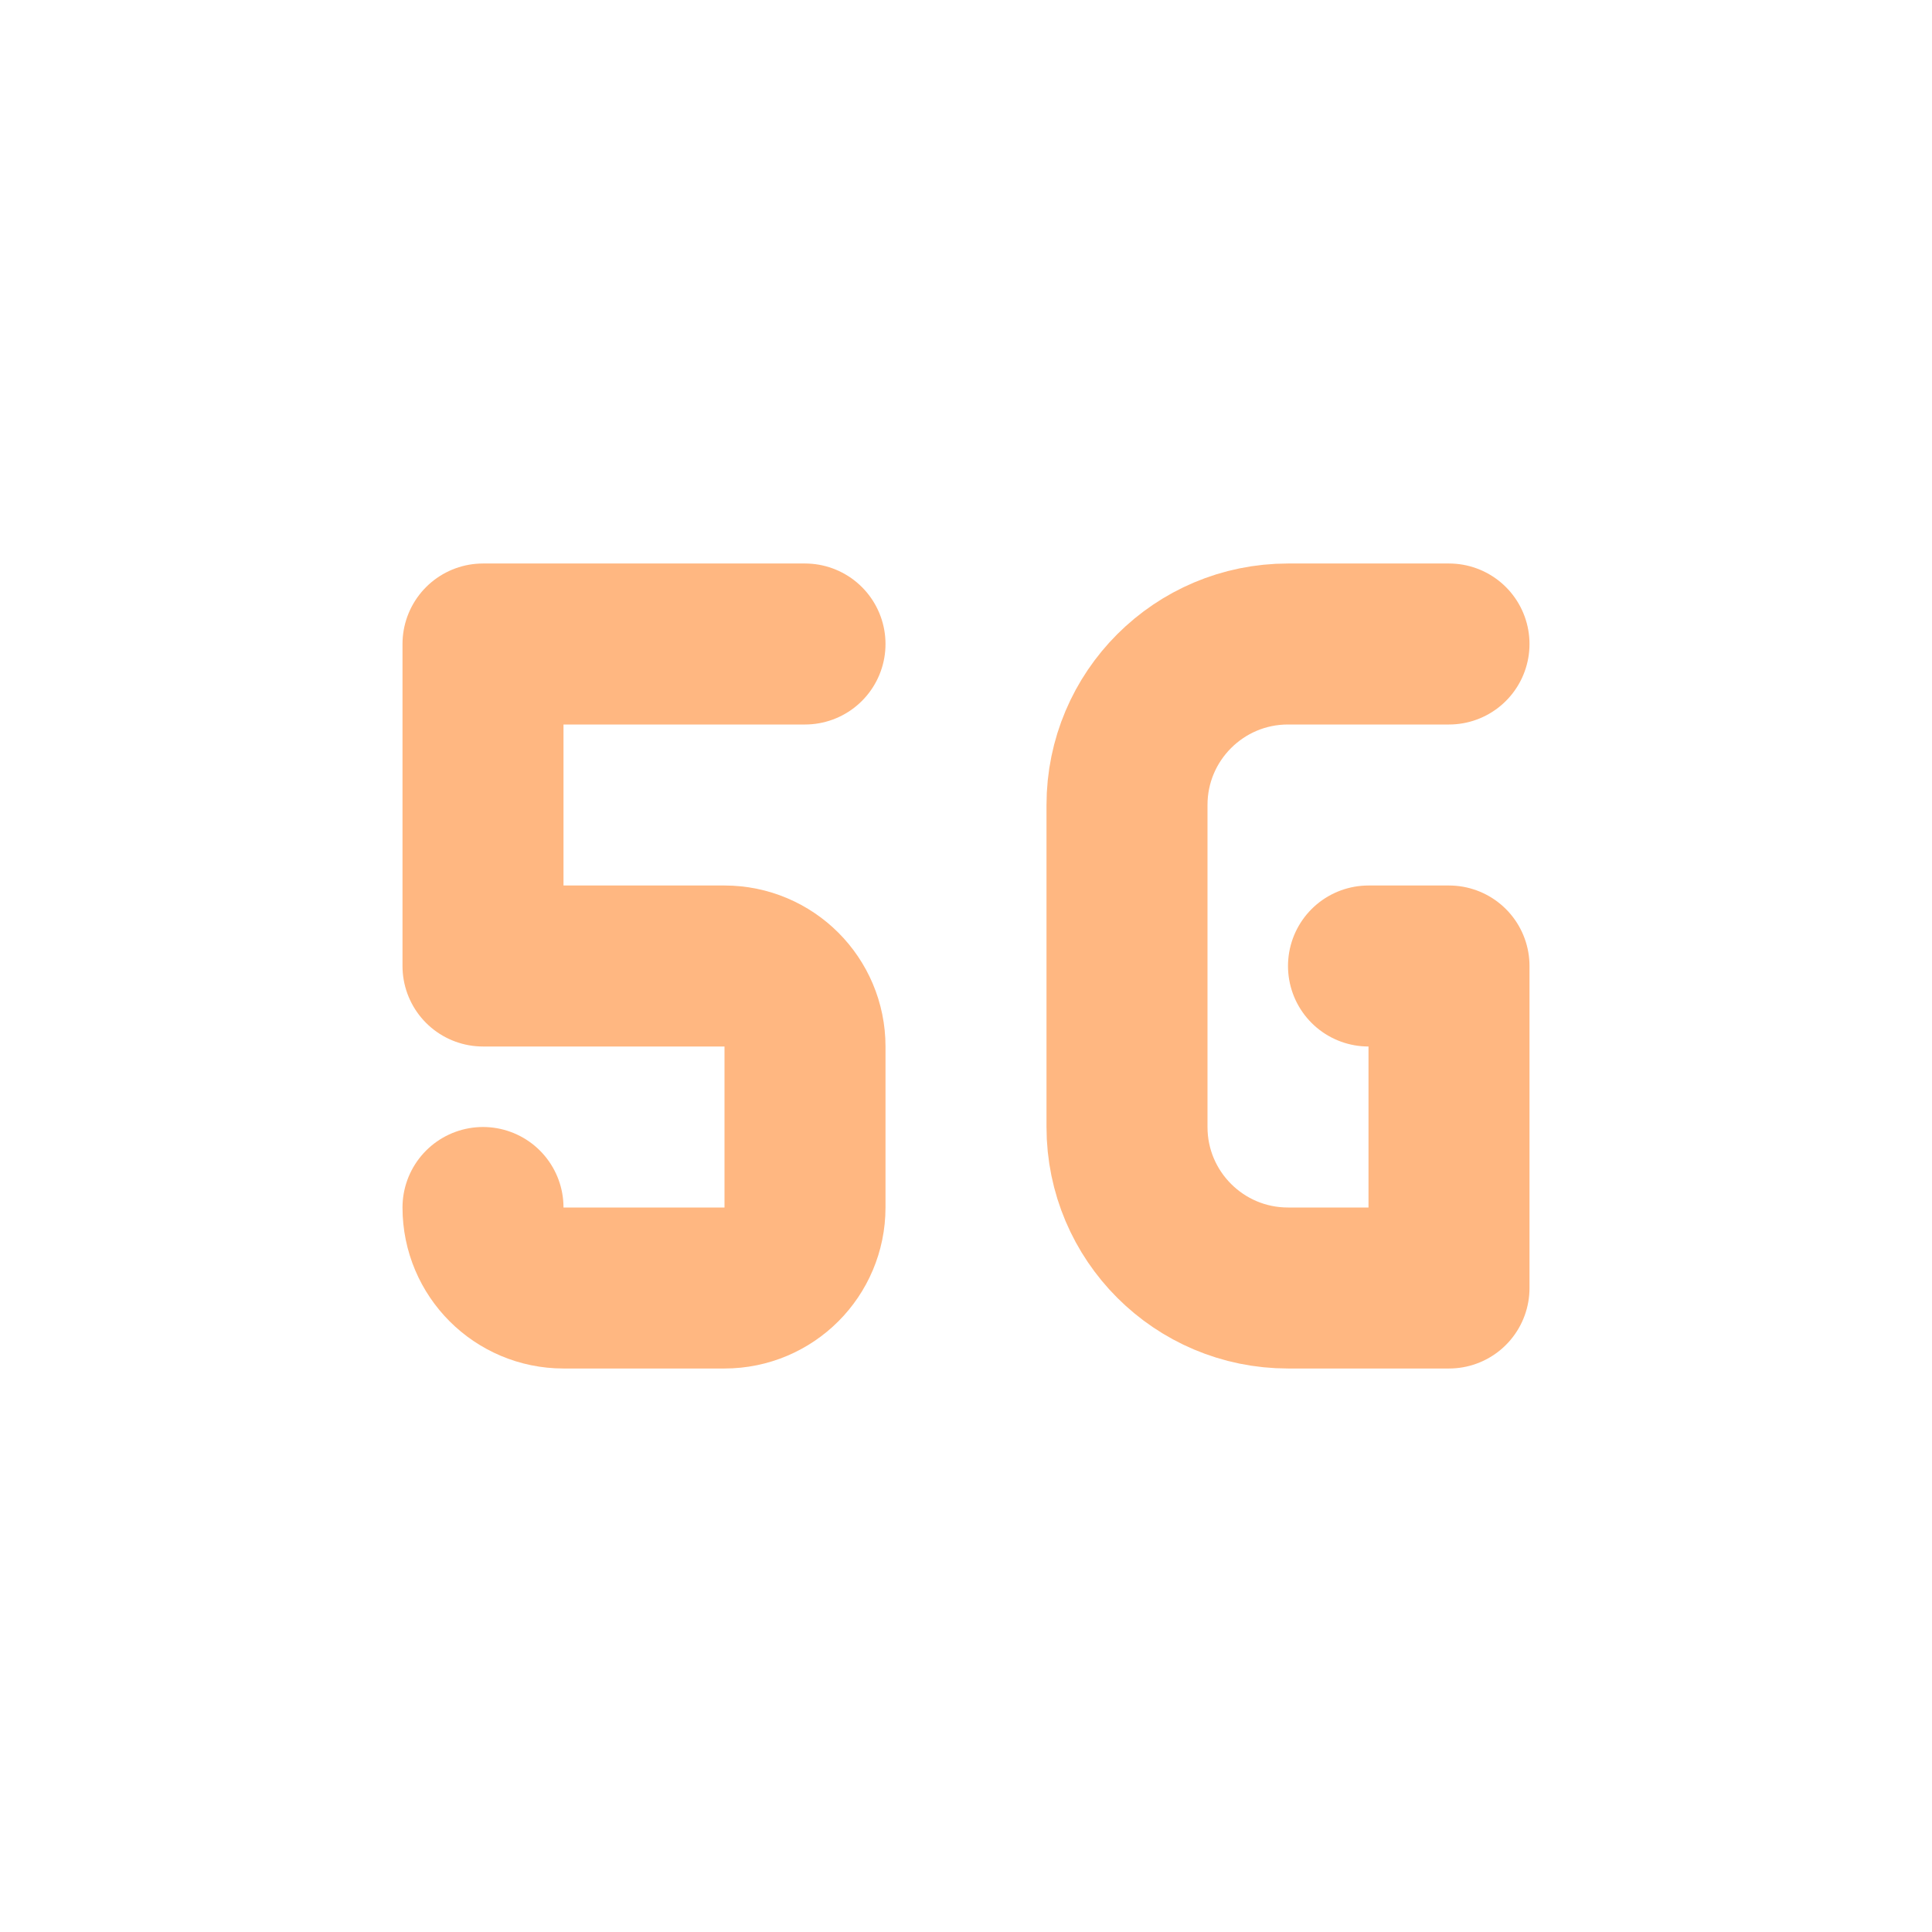
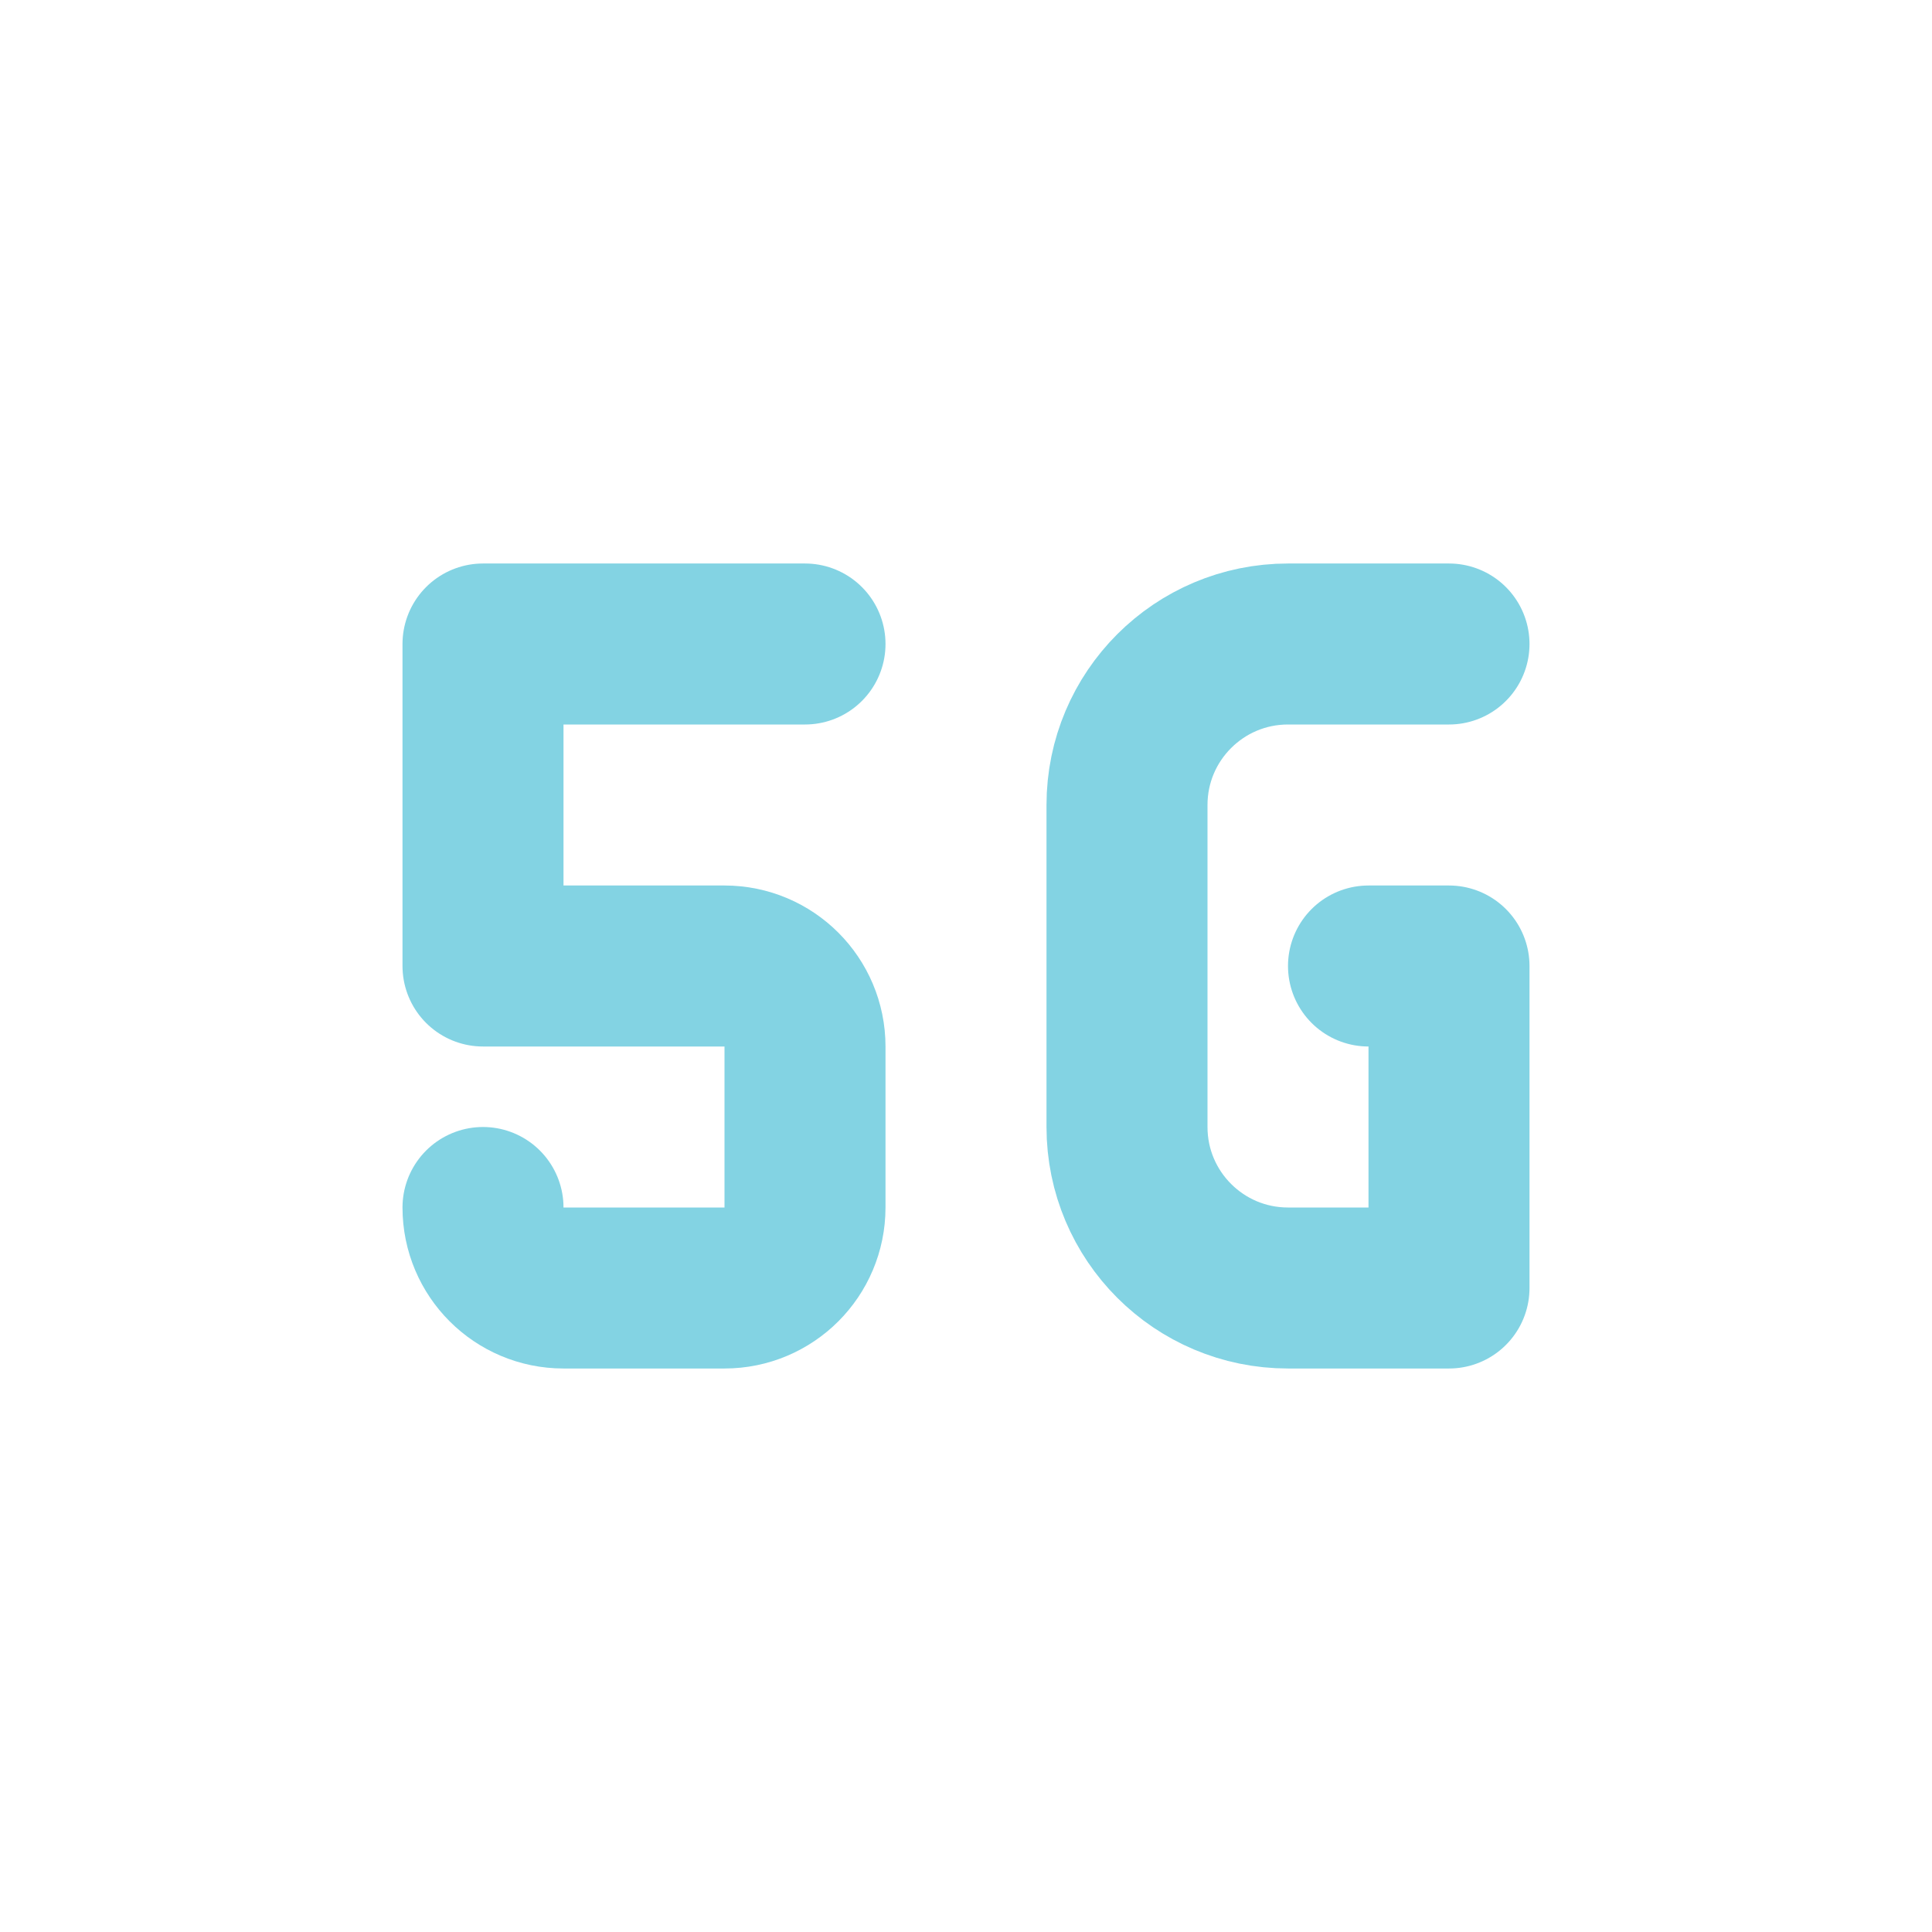
- <svg xmlns="http://www.w3.org/2000/svg" width="24" height="24" viewBox="0 0 24 24" fill="none" stroke="#ffb781" stroke-width="2" stroke-linecap="round" stroke-linejoin="round" class="icon icon-tabler icons-tabler-outline icon-tabler-signal-5g">
+ <svg xmlns="http://www.w3.org/2000/svg" width="24" height="24" viewBox="0 0 24 24" fill="none" stroke="#83d3e3" stroke-width="2" stroke-linecap="round" stroke-linejoin="round" class="icon icon-tabler icons-tabler-outline icon-tabler-signal-5g">
  <path stroke="none" d="M0 0h24v24H0z" fill="none" />
  <path d="M18 8h-2a2 2 0 0 0 -2 2v4a2 2 0 0 0 2 2h2v-4h-1" />
  <path d="M6 15a1 1 0 0 0 1 1h2a1 1 0 0 0 1 -1v-2a1 1 0 0 0 -1 -1h-3v-4h4" />
</svg>
